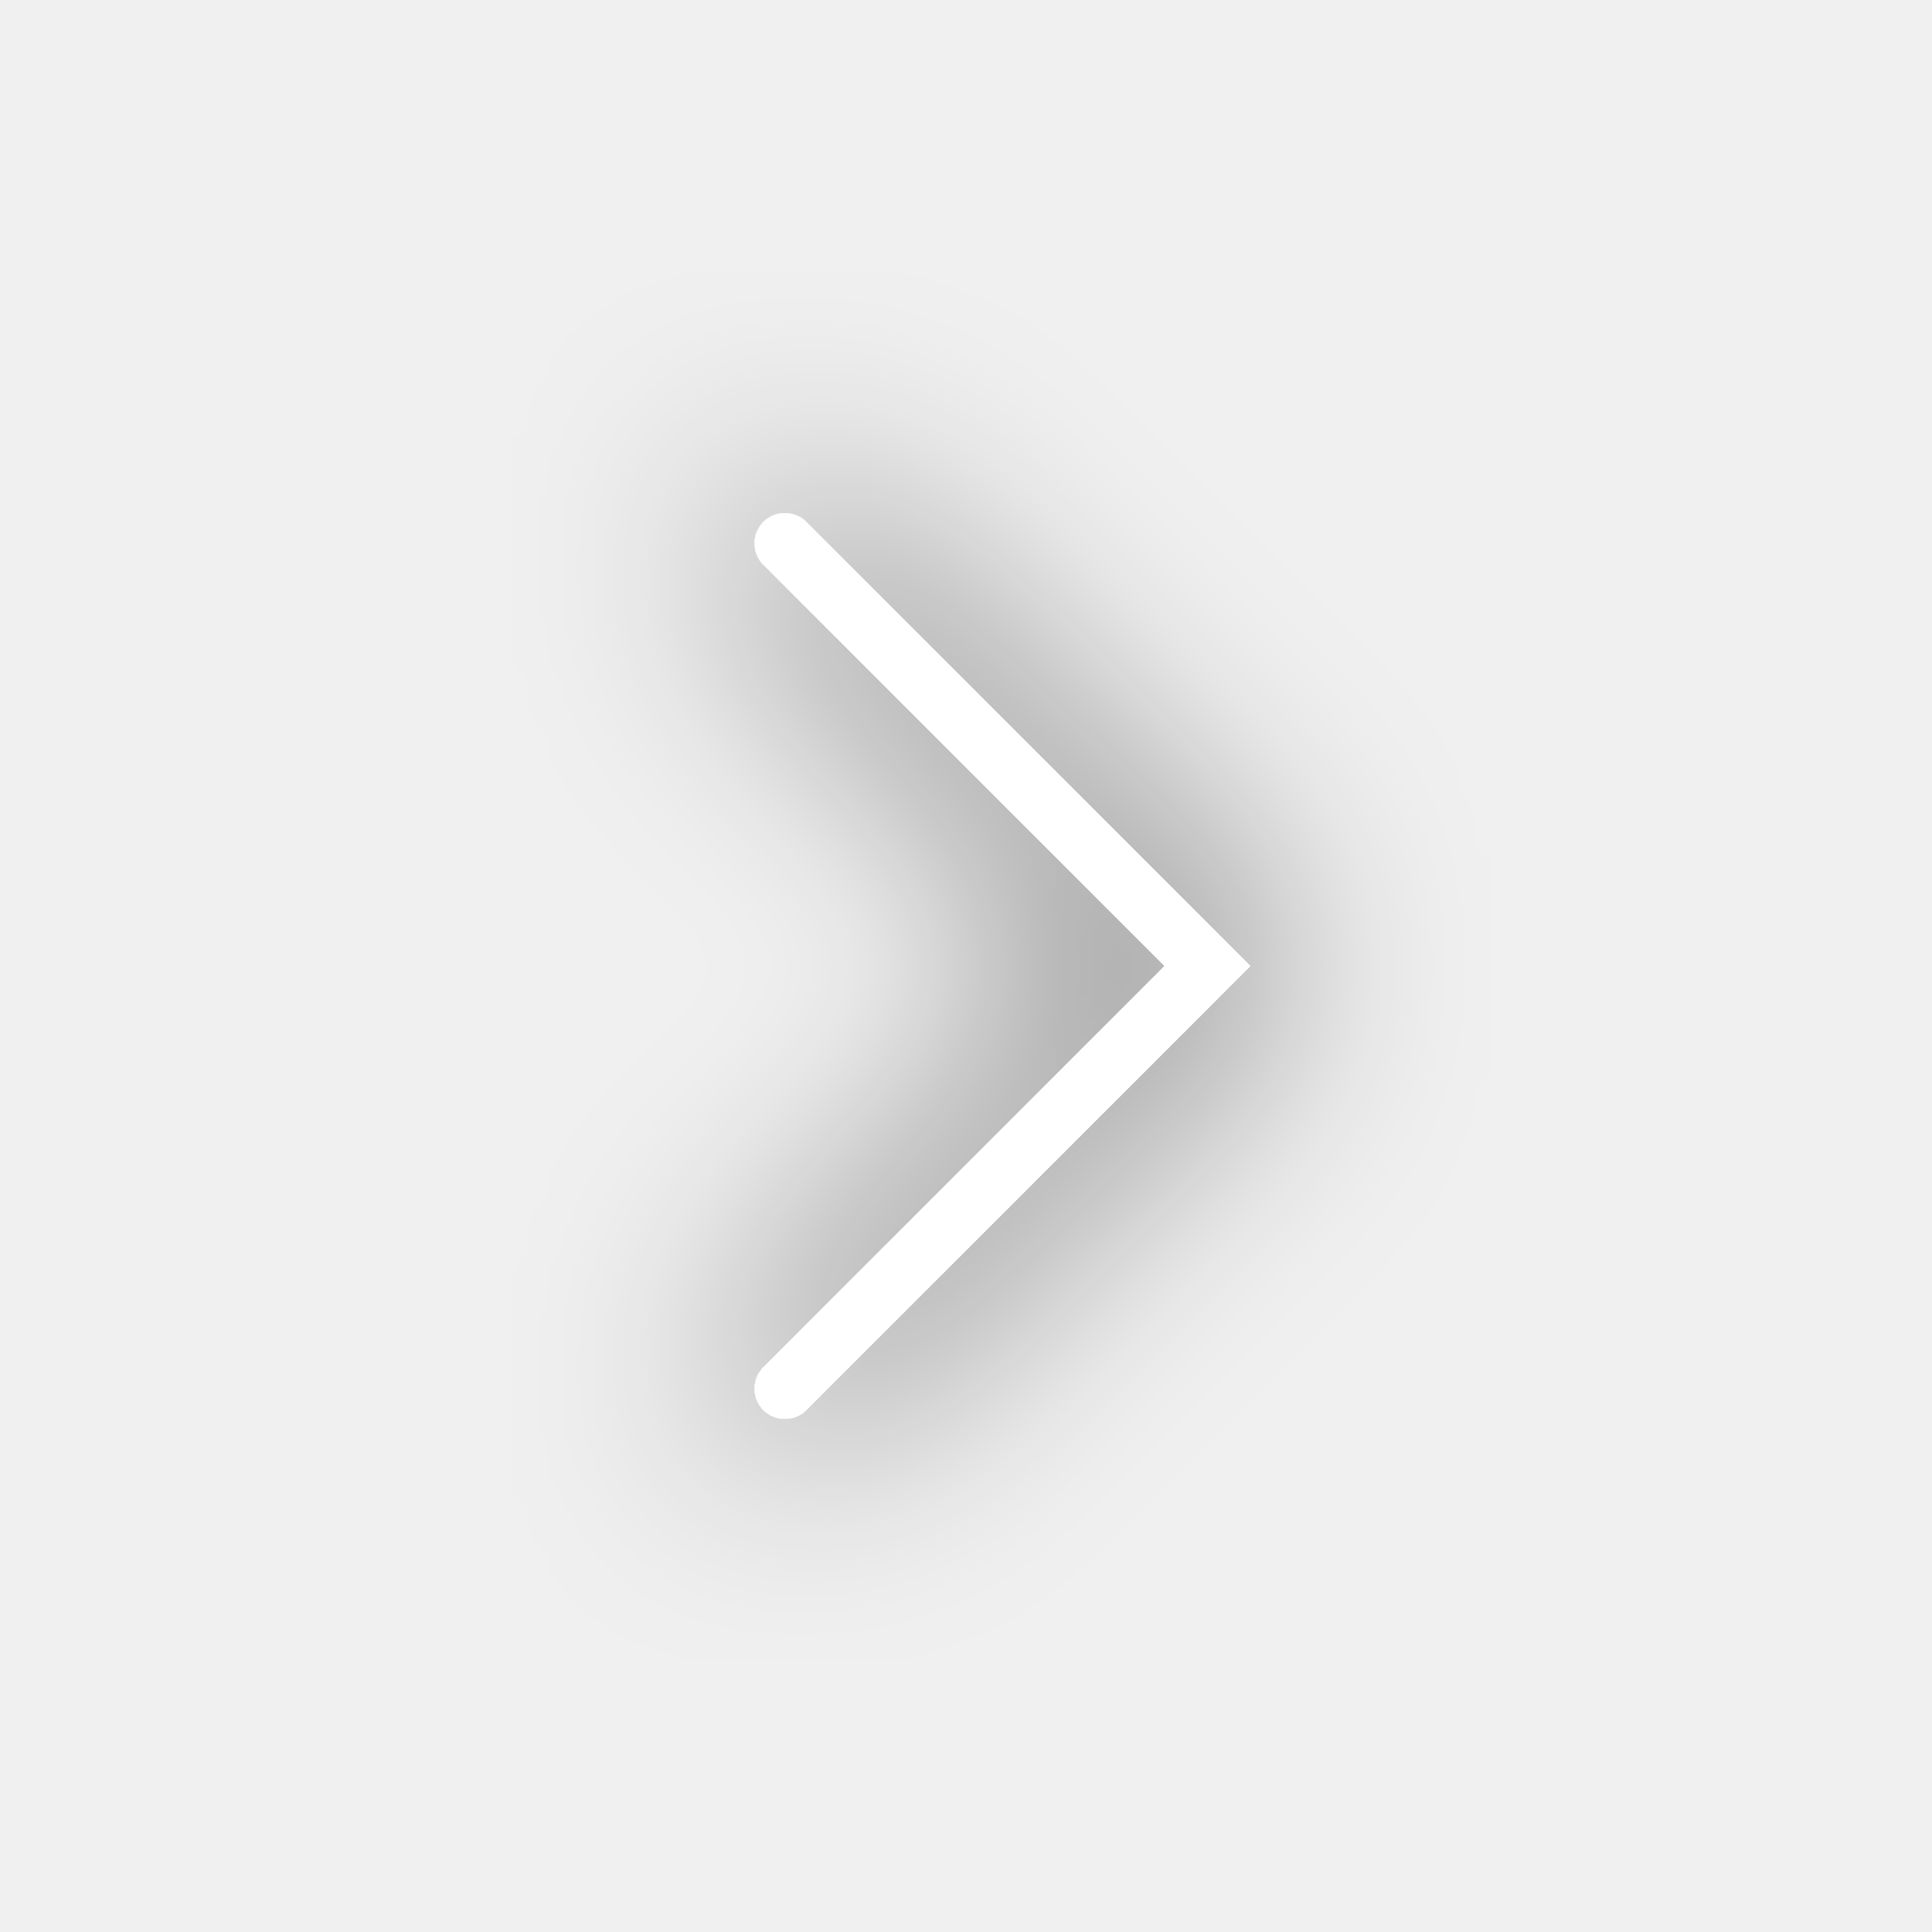
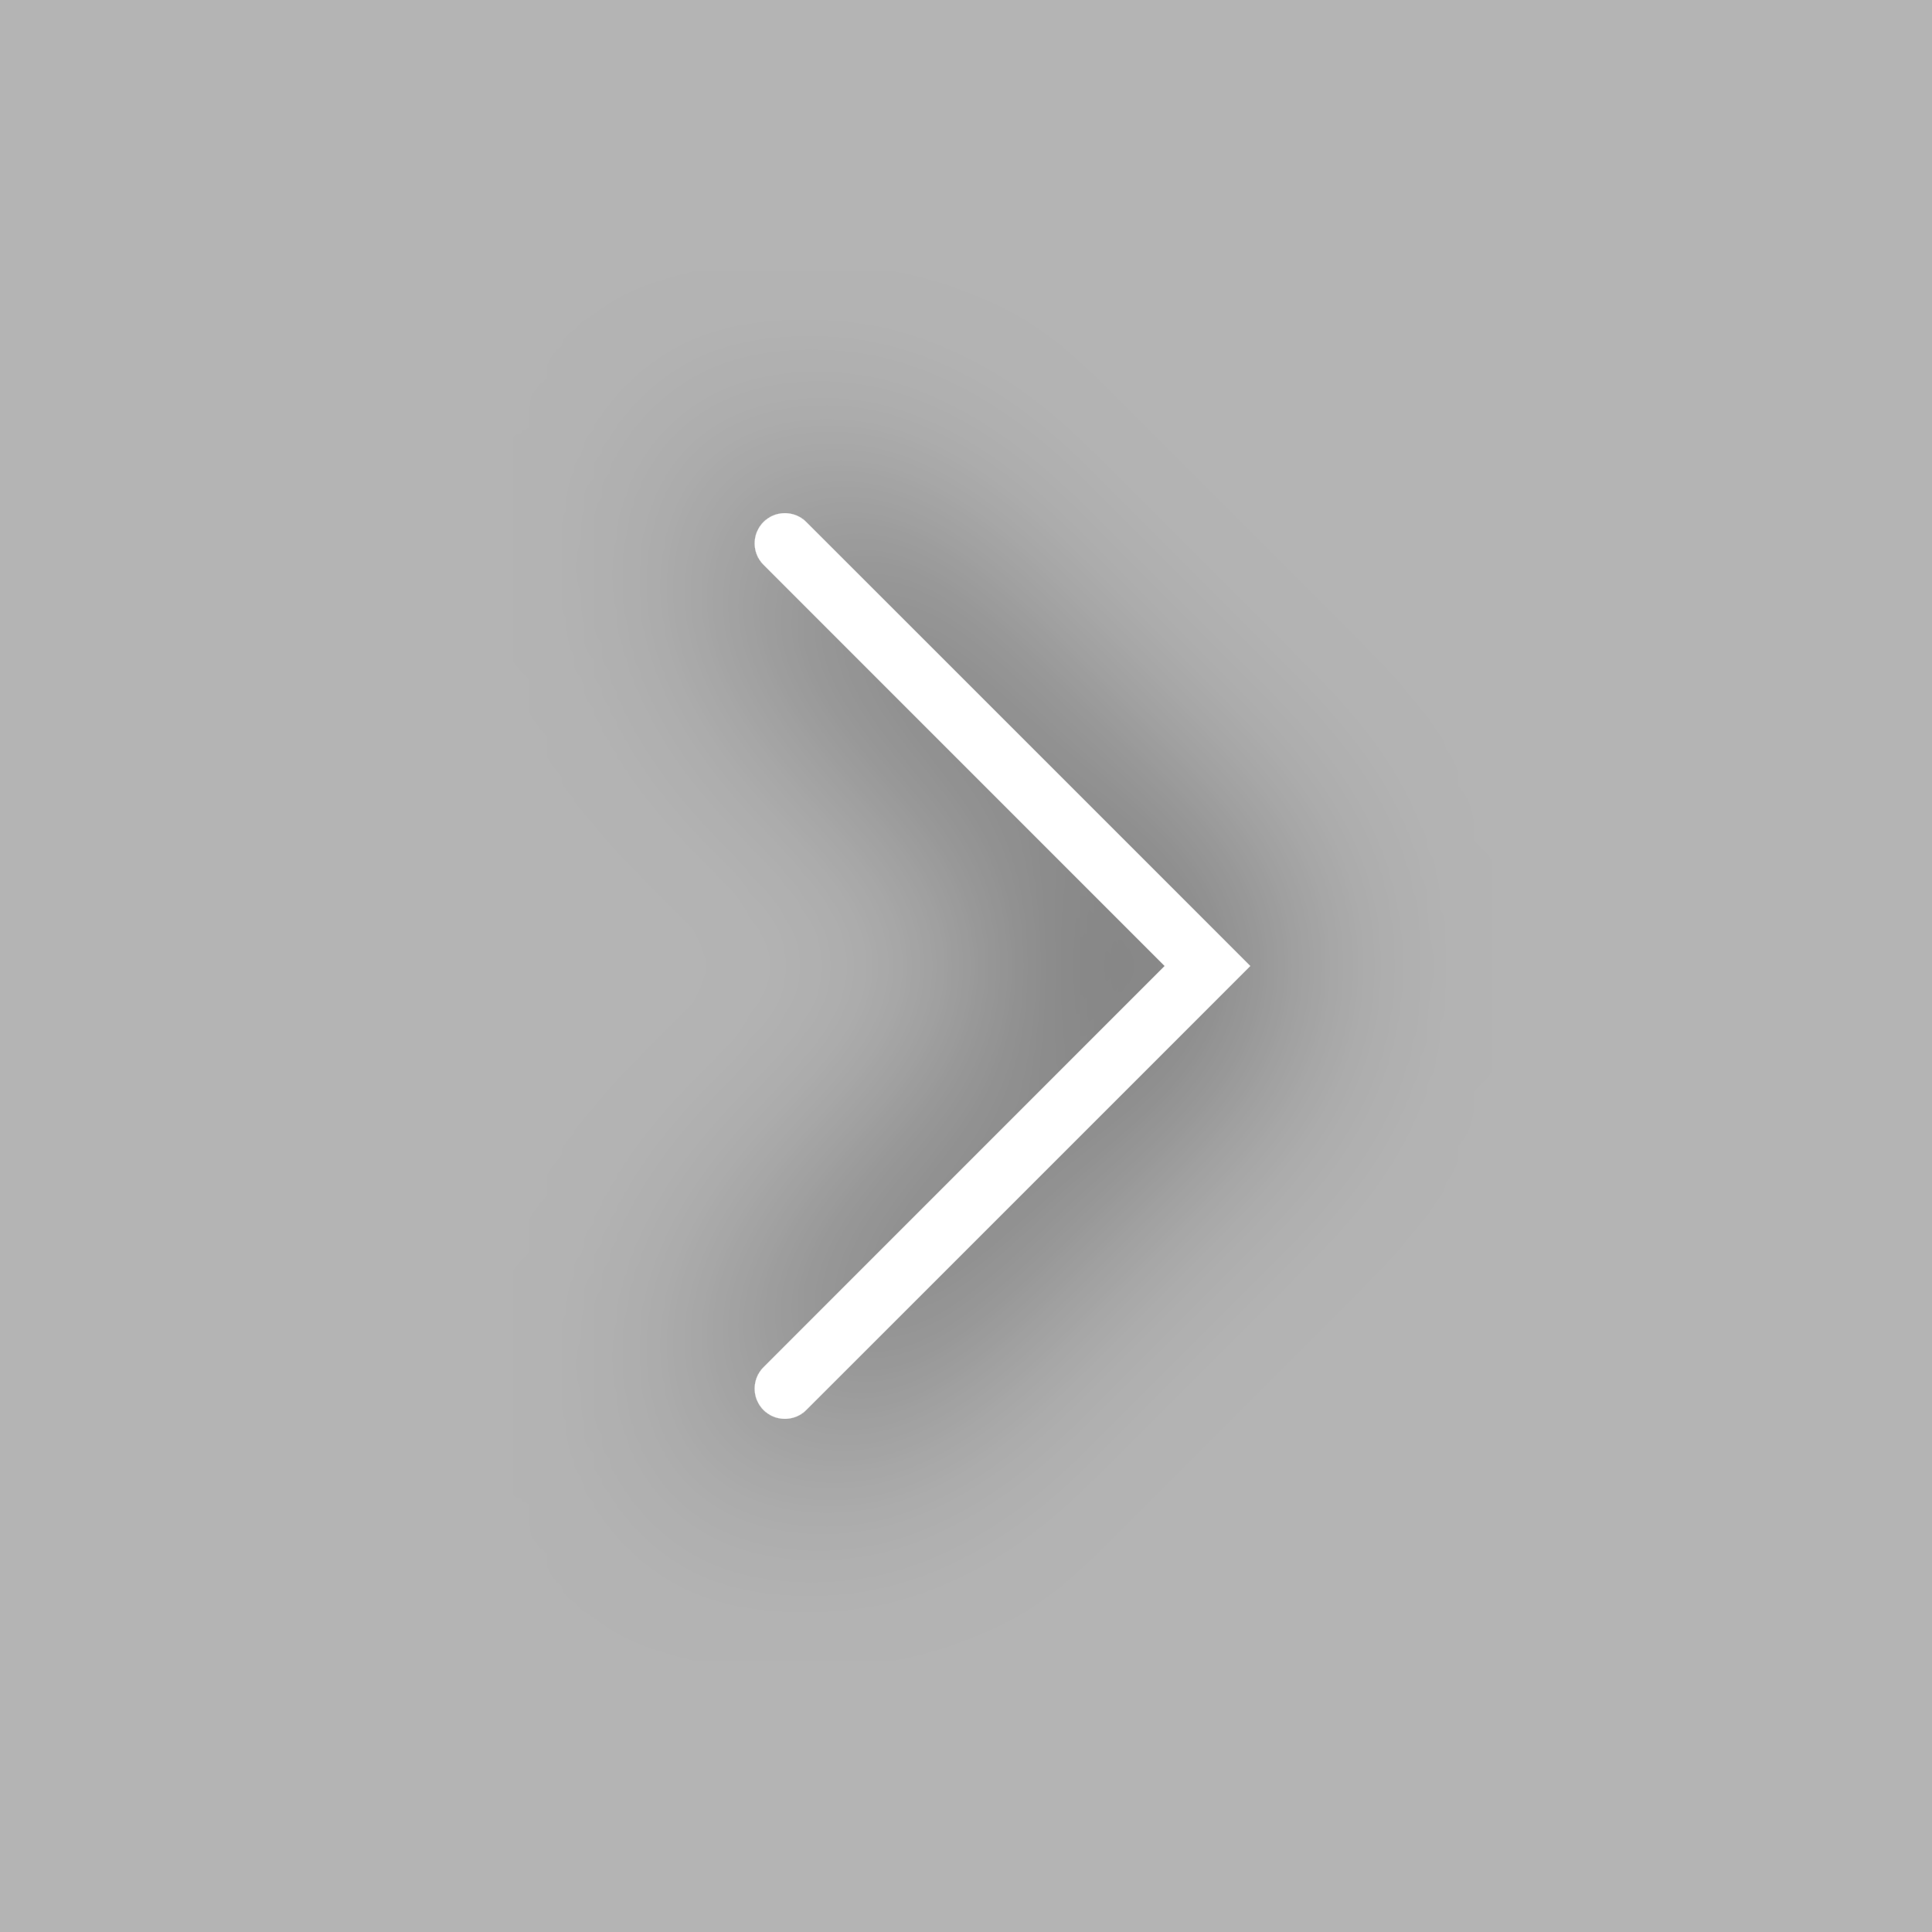
<svg xmlns="http://www.w3.org/2000/svg" width="32" height="32" viewBox="0 0 32 32" fill="none">
-   <g filter="url(#9f3phwg4da)">
+   <path fill="#000" fill-opacity=".25" d="M0 0h32v32H0z" />
+   <g filter="url(#ytqkacgima)">
    <path d="m13 23 7-7-7-7" stroke="#fff" stroke-linecap="round" />
  </g>
  <defs>
-     <filter id="9f3phwg4da" x="8.5" y="4.5" width="16.207" height="23" filterUnits="userSpaceOnUse" color-interpolation-filters="sRGB">
+     <filter id="ytqkacgima" x="8.5" y="4.5" width="16.207" height="23" filterUnits="userSpaceOnUse" color-interpolation-filters="sRGB">
      <feFlood flood-opacity="0" result="BackgroundImageFix" />
      <feColorMatrix in="SourceAlpha" values="0 0 0 0 0 0 0 0 0 0 0 0 0 0 0 0 0 0 127 0" result="hardAlpha" />
      <feOffset />
      <feGaussianBlur stdDeviation="2" />
      <feComposite in2="hardAlpha" operator="out" />
      <feColorMatrix values="0 0 0 0 0 0 0 0 0 0 0 0 0 0 0 0 0 0 1 0" />
      <feBlend in2="BackgroundImageFix" result="effect1_dropShadow_82_2909" />
      <feBlend in="SourceGraphic" in2="effect1_dropShadow_82_2909" result="shape" />
    </filter>
  </defs>
</svg>
